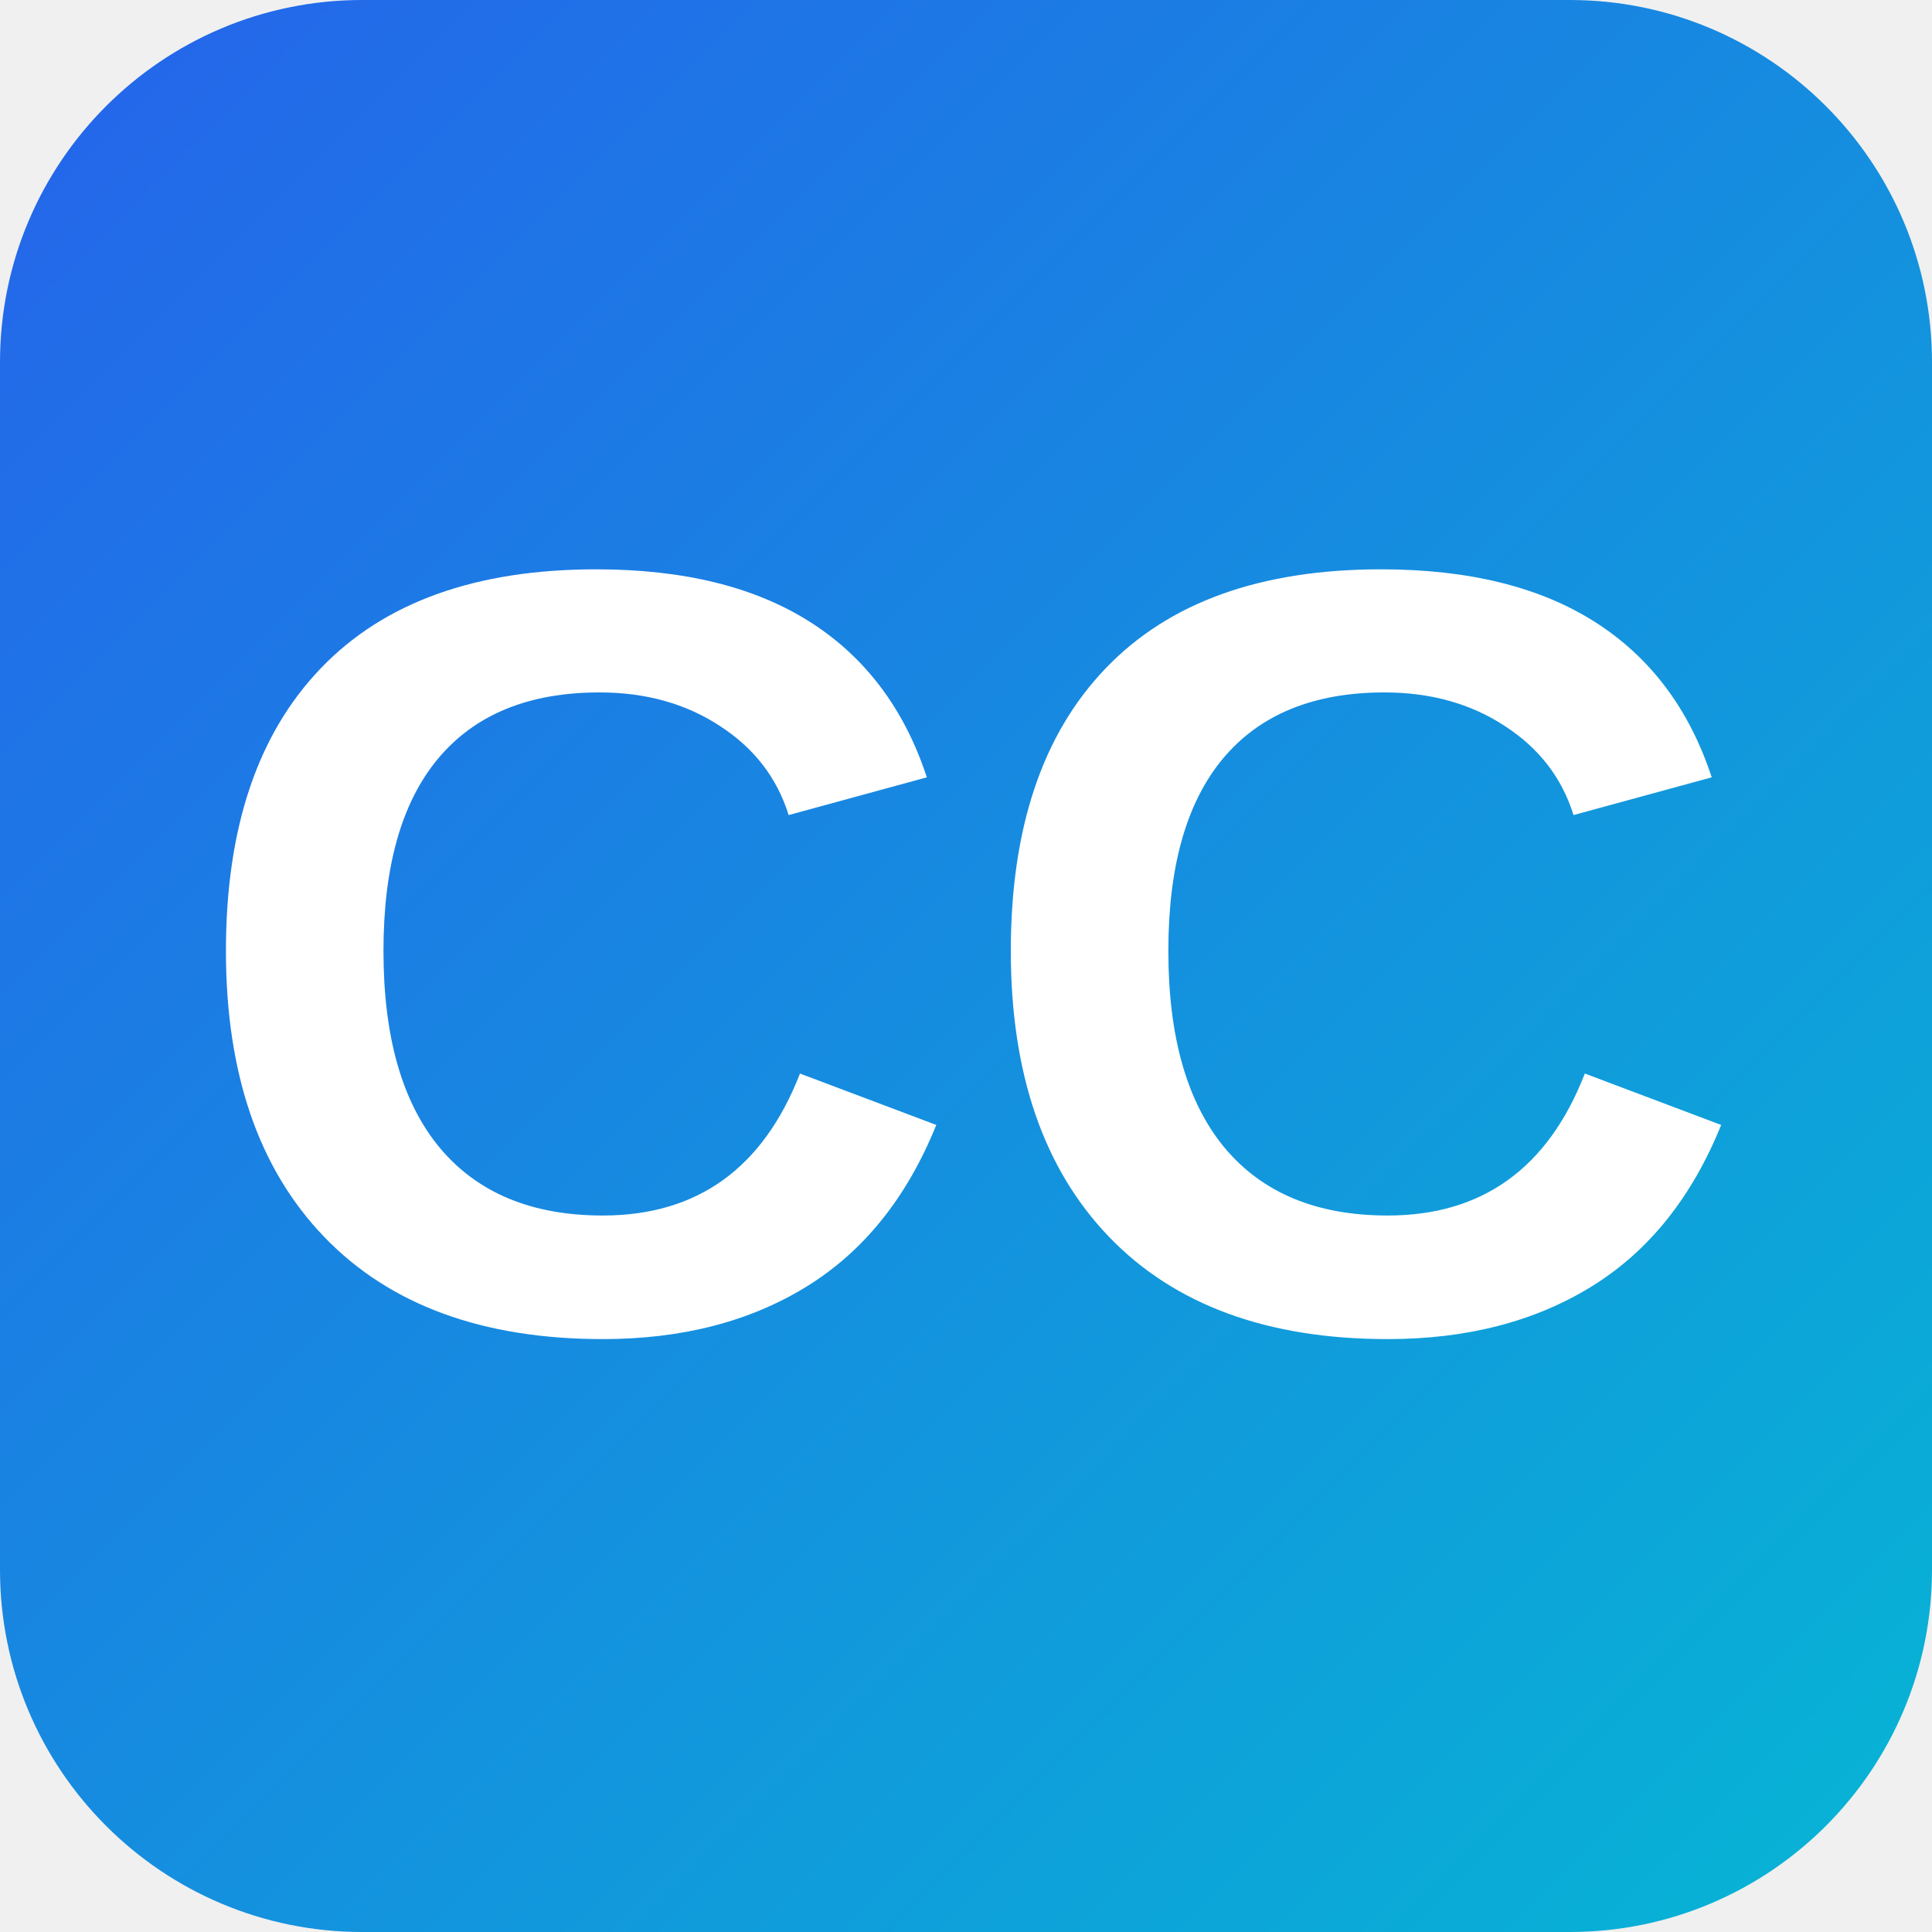
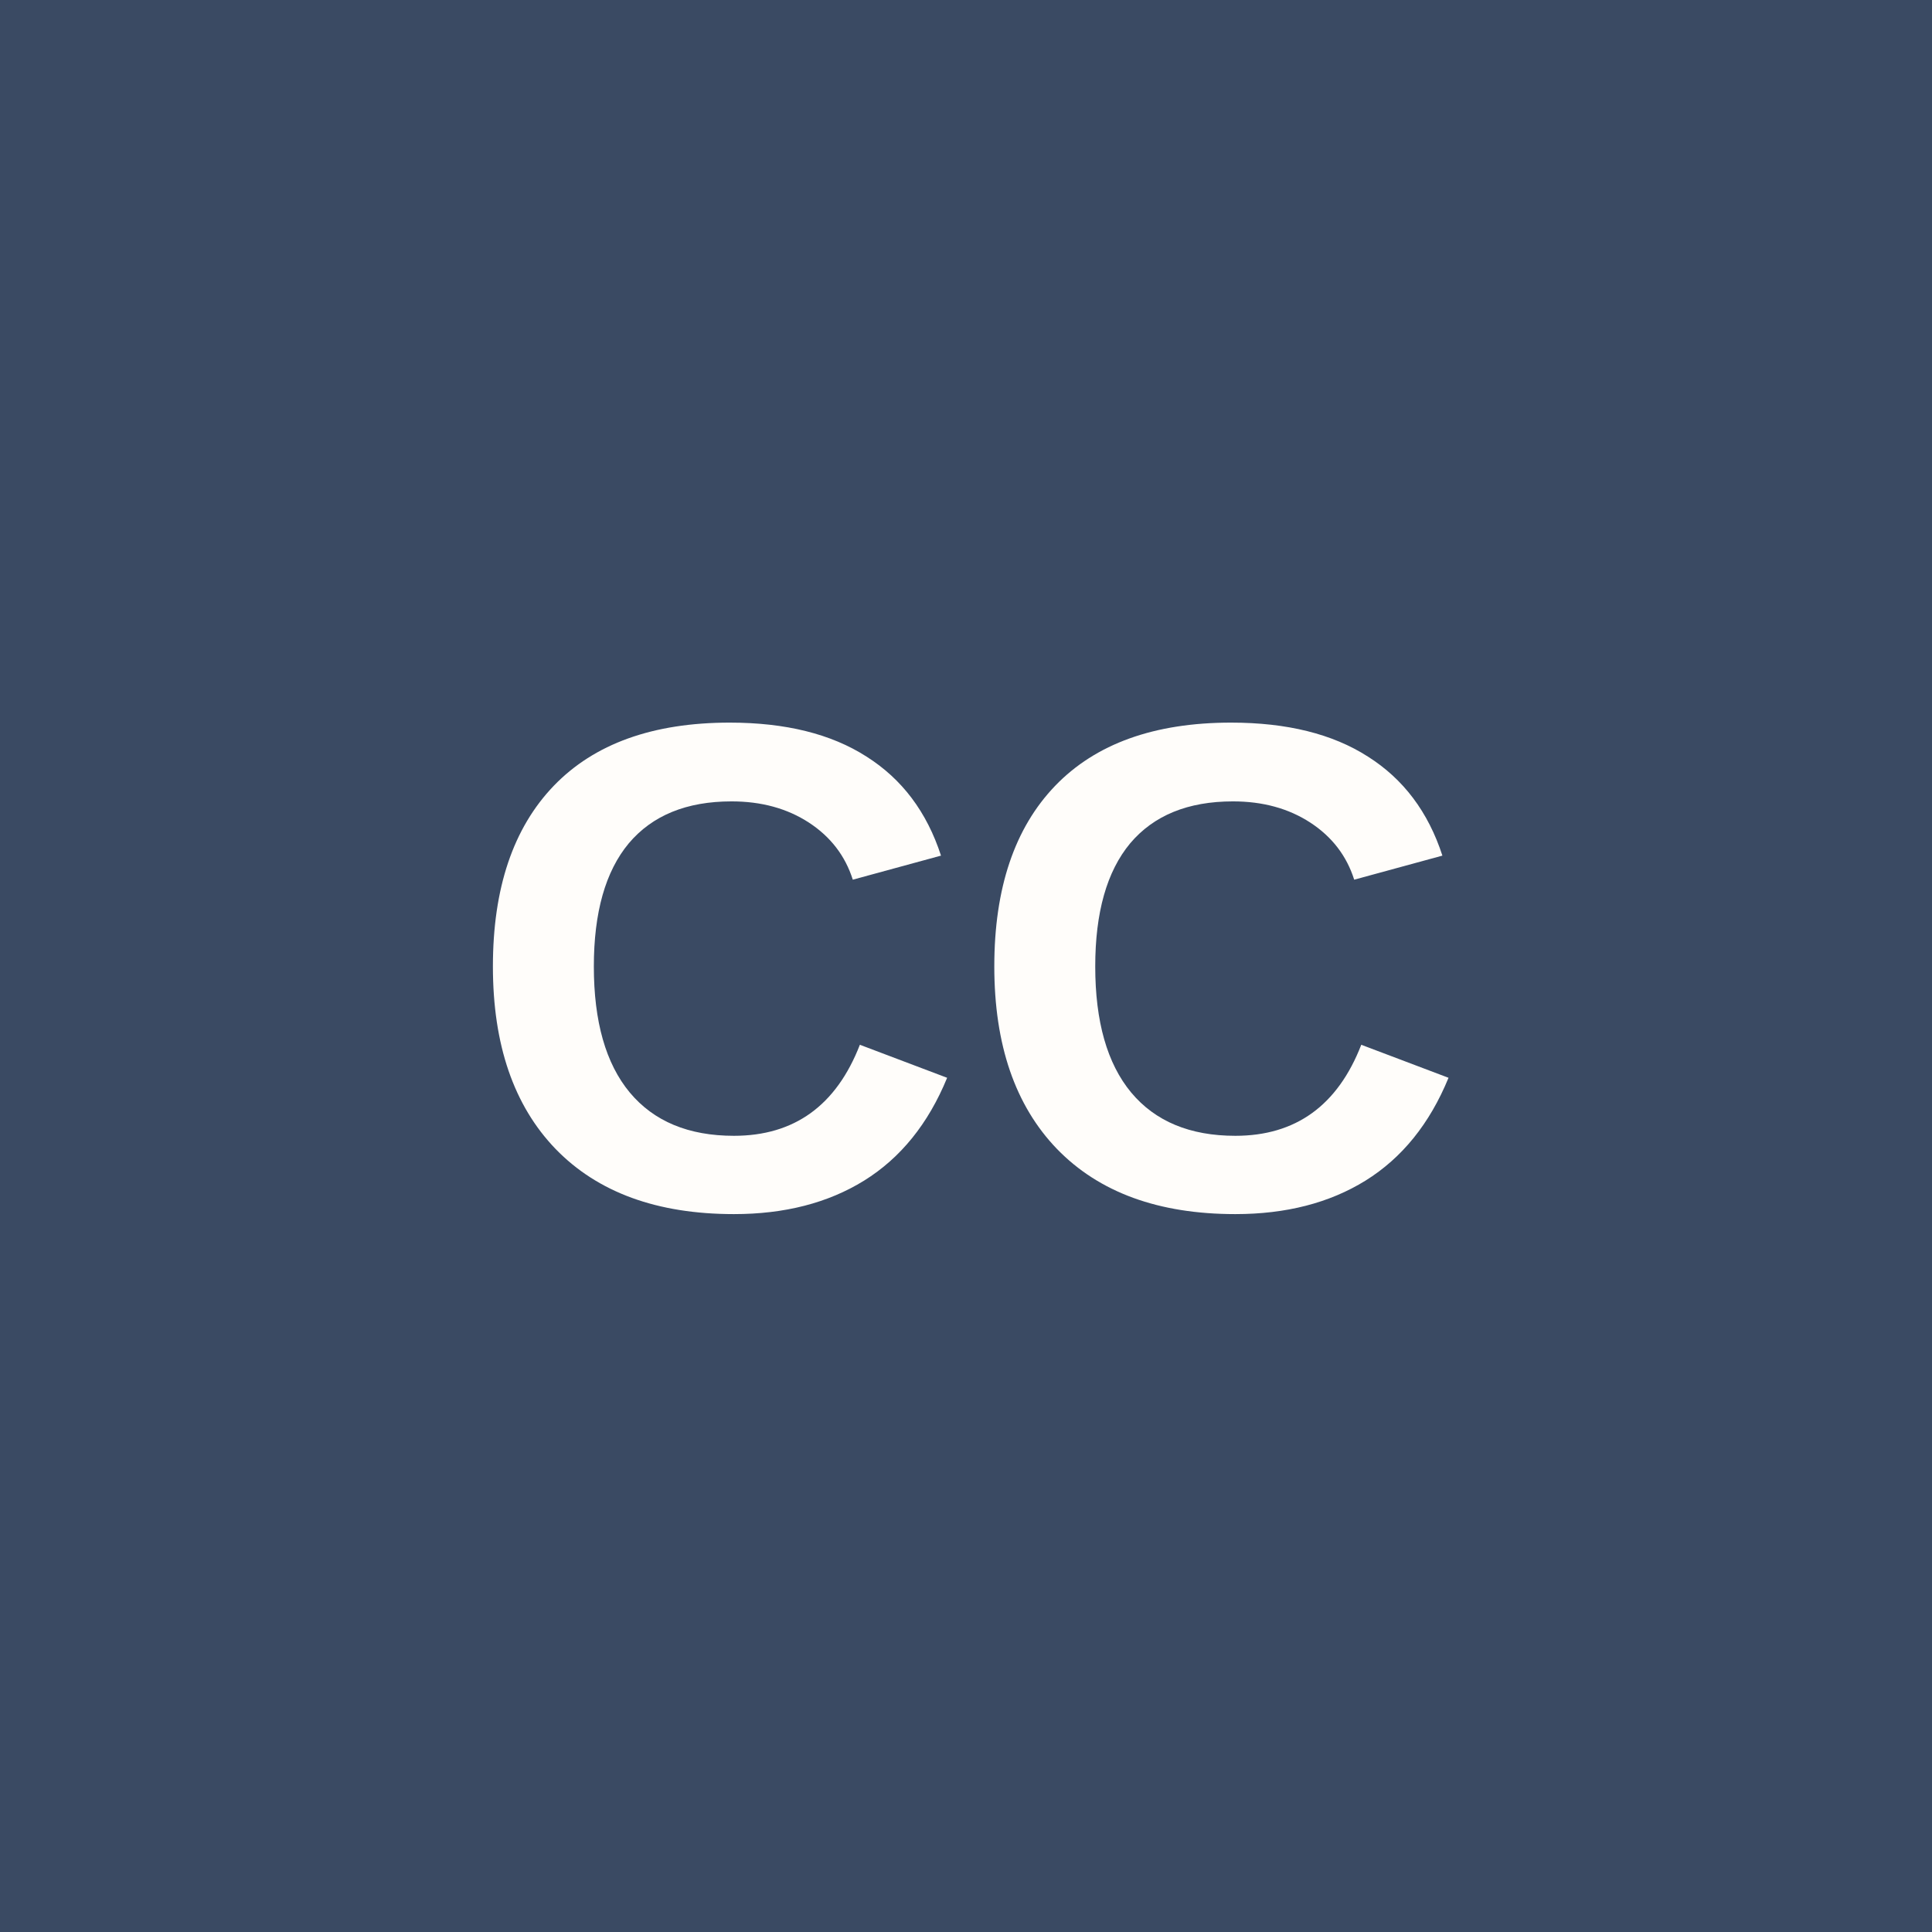
<svg xmlns="http://www.w3.org/2000/svg" width="64" height="64" viewBox="0 0 64 64">
-   <defs>
-     <linearGradient id="g" x1="0%" y1="0%" x2="100%" y2="100%">
-       <stop offset="0%" style="stop-color:#2563eb;stop-opacity:1" />
-       <stop offset="100%" style="stop-color:#06b6d4;stop-opacity:1" />
-     </linearGradient>
-   </defs>
-   <rect width="64" height="64" rx="12" fill="url(#g)" />
-   <text x="32" y="44" font-family="Arial, sans-serif" font-weight="bold" font-size="36" fill="white" text-anchor="middle">CC</text>
+   <rect width="64" height="64" fill="#3a4a63" />
+   <text x="32" y="40" font-family="Arial, sans-serif" font-weight="700" font-size="23" fill="#fffdfa" text-anchor="middle">CC</text>
</svg>
